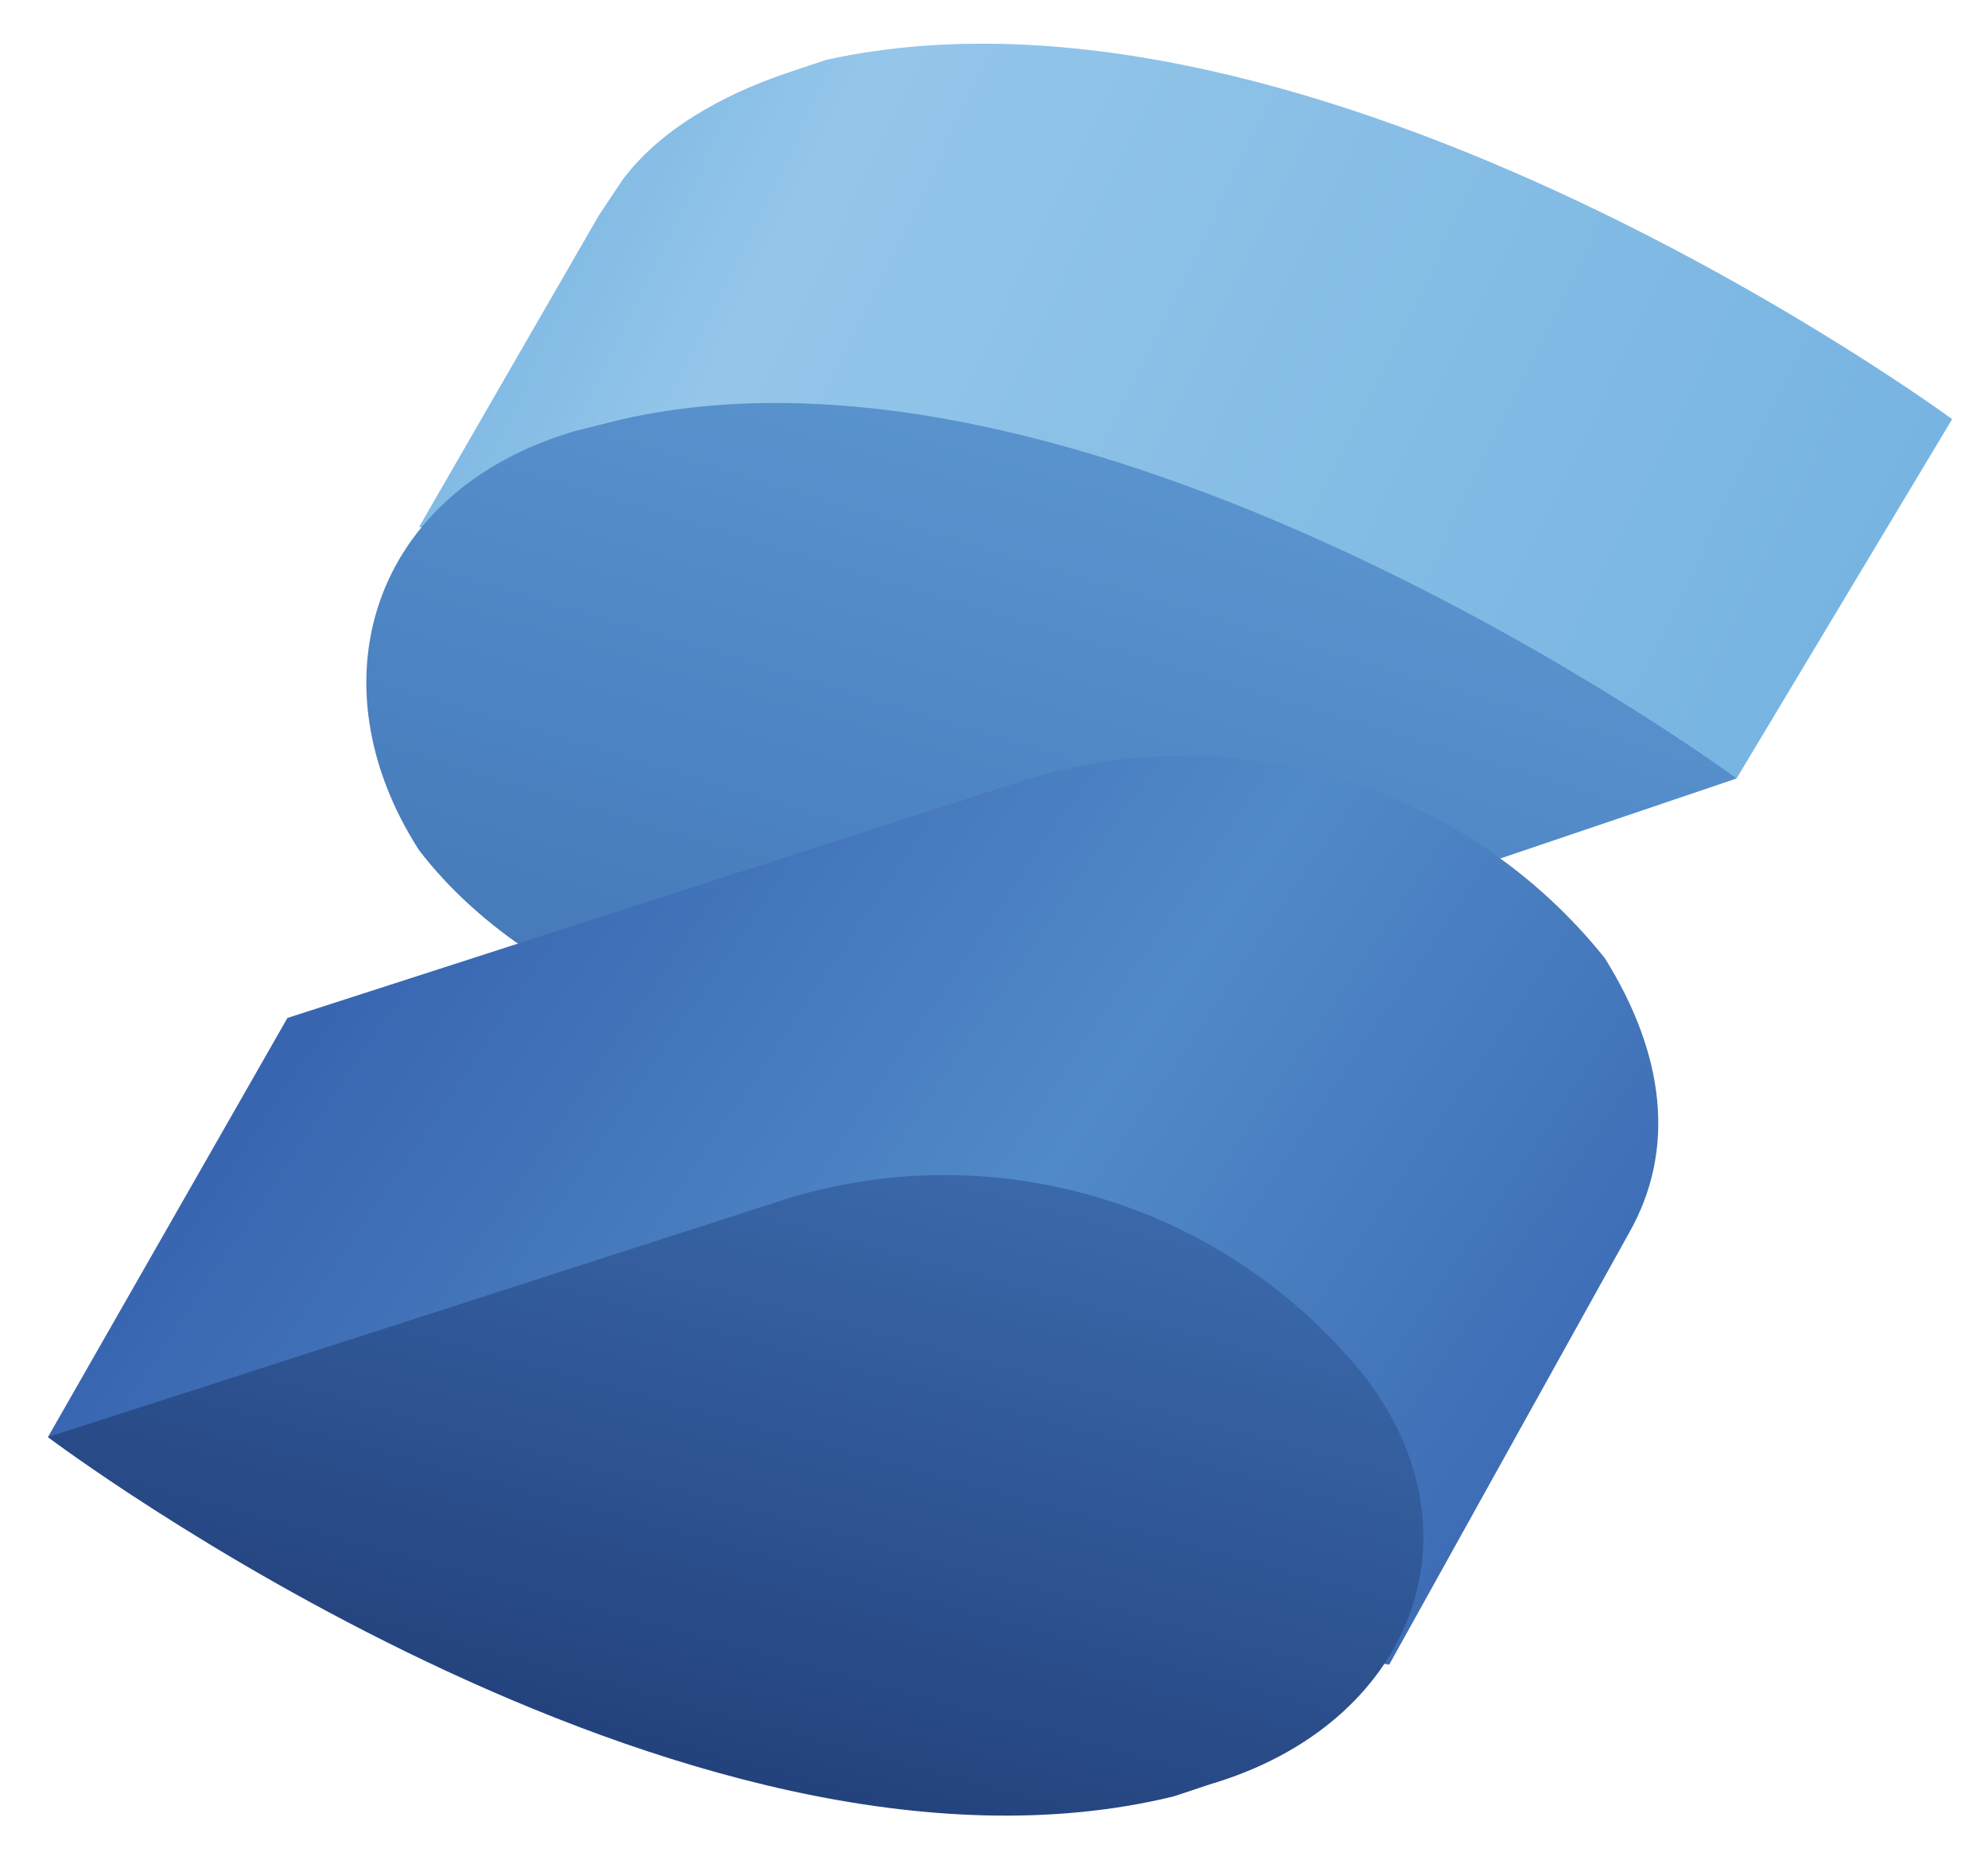
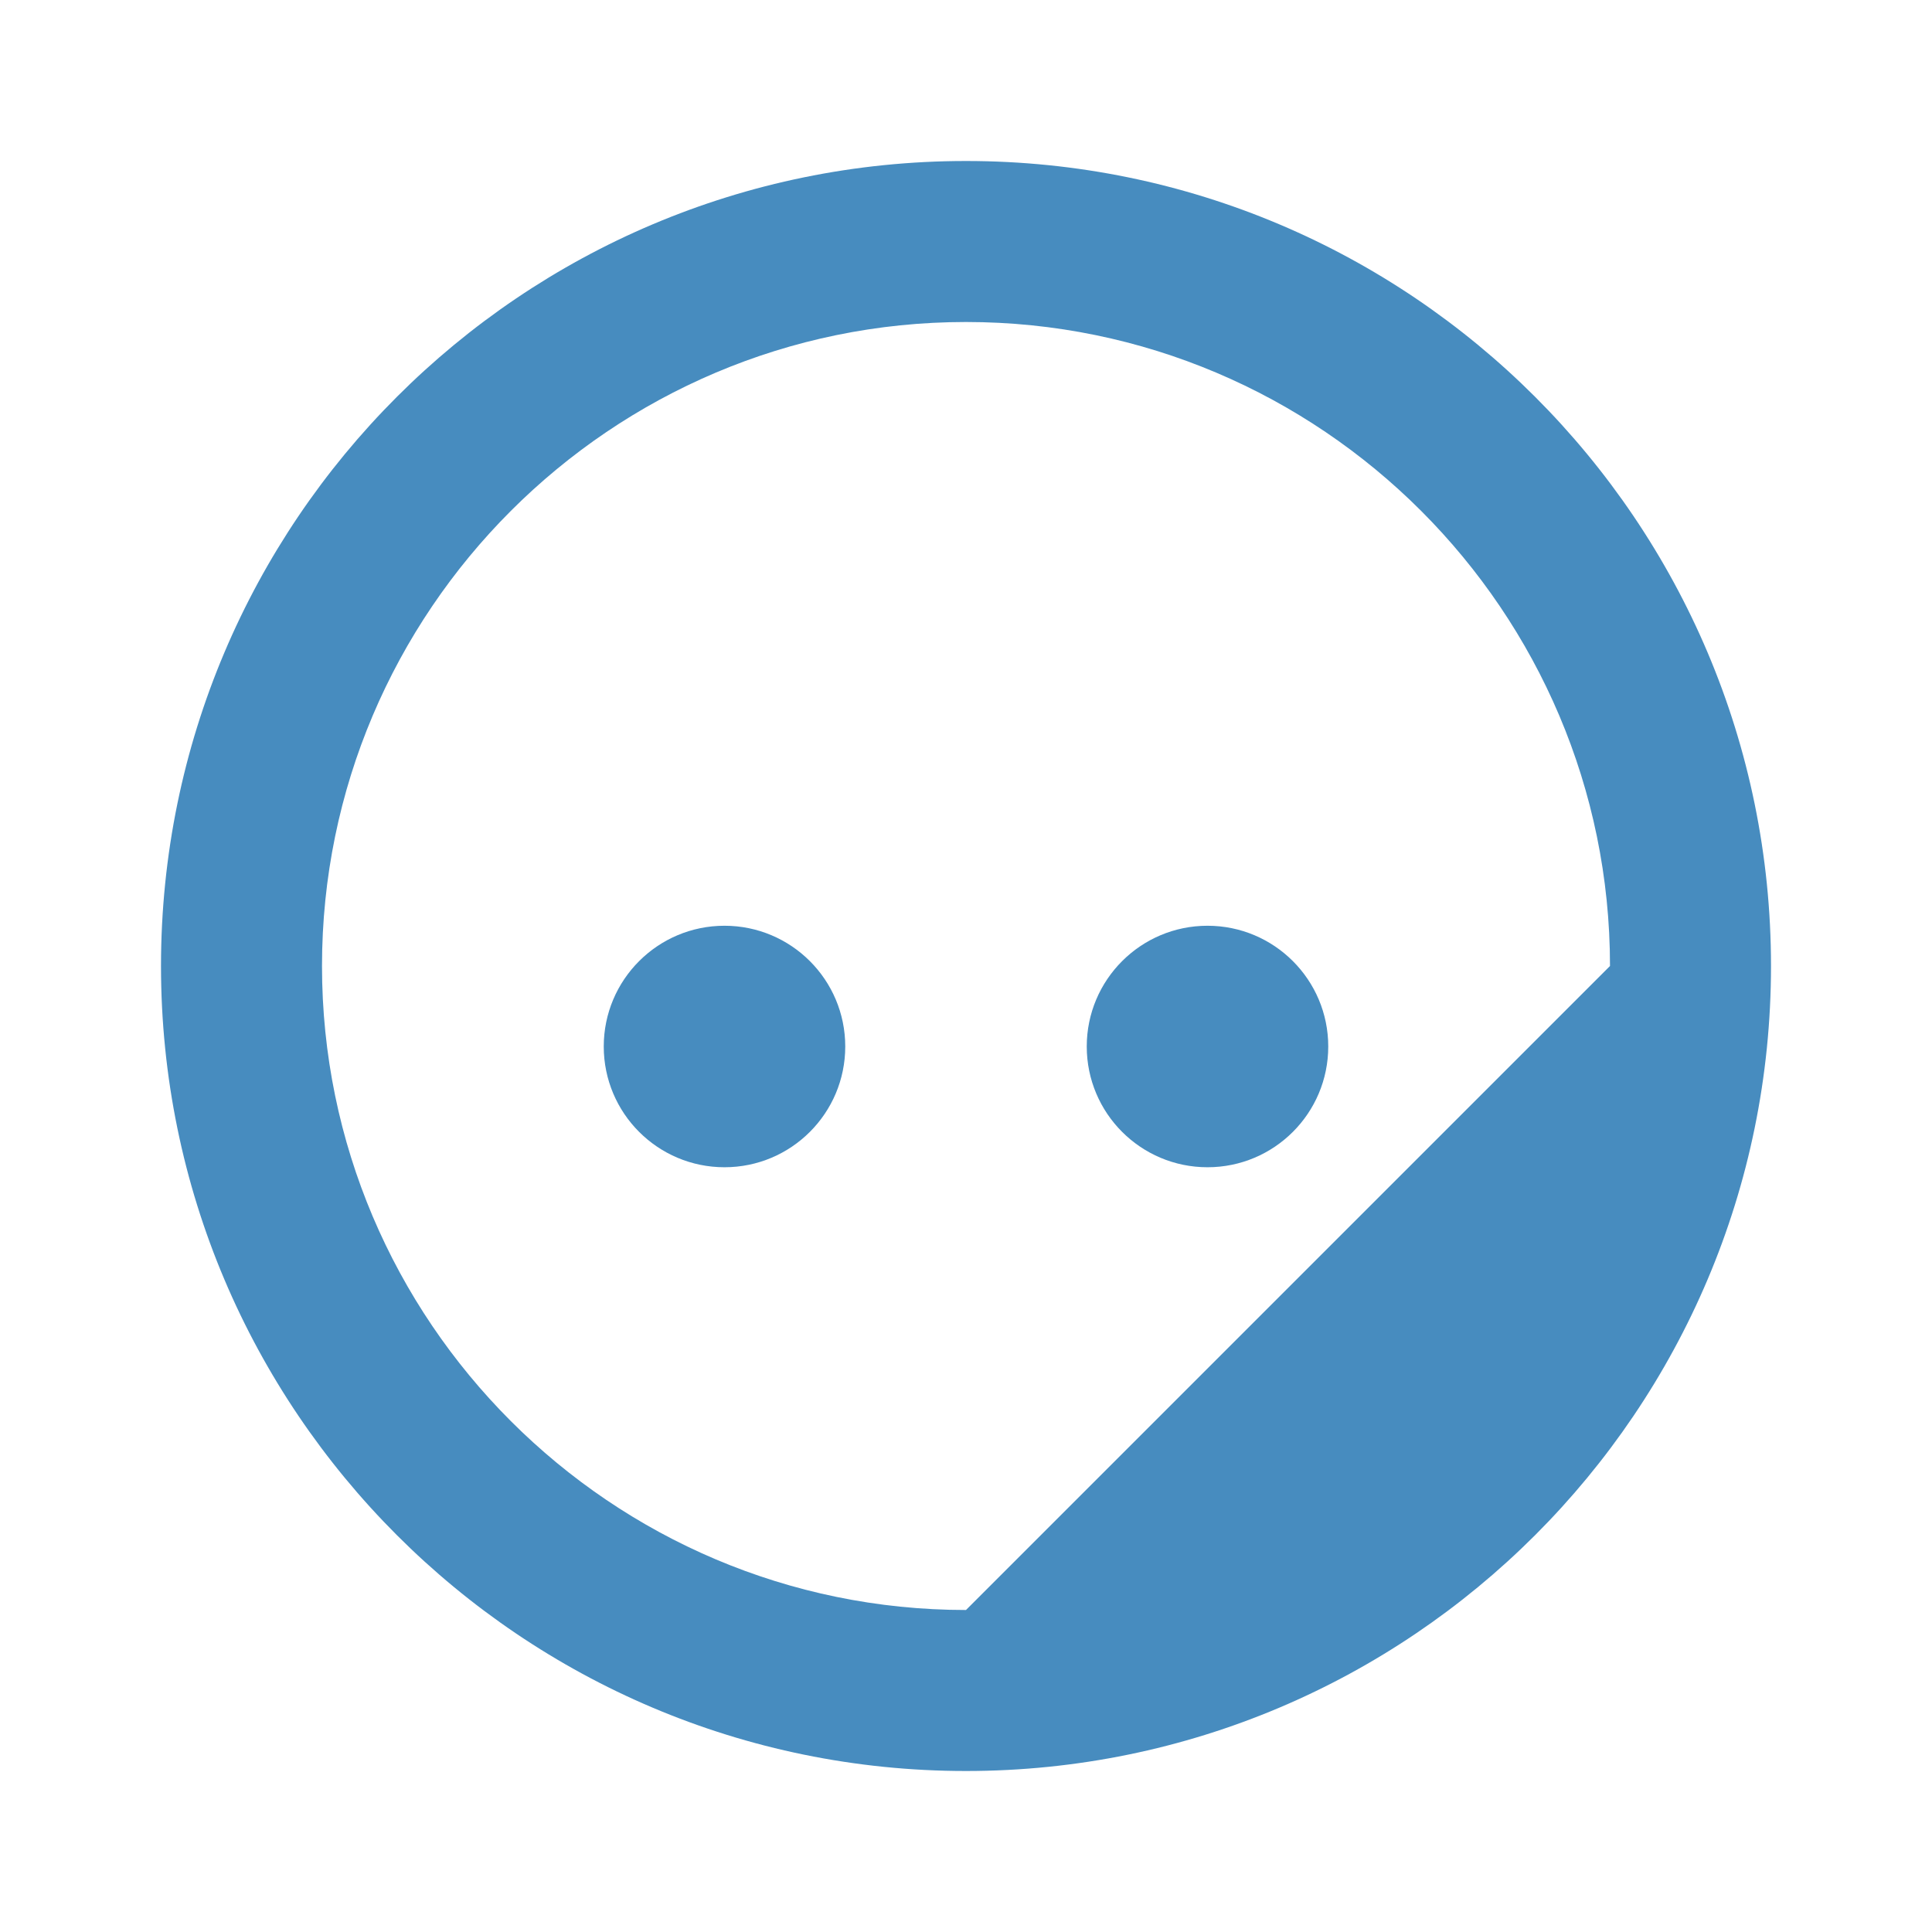
- <svg xmlns="http://www.w3.org/2000/svg" viewBox="0 0 166 155.3">
-   <path d="M163 35S110-4 69 5l-3 1c-6 2-11 5-14 9l-2 3-15 26 26 5c11 7 25 10 38 7l46 9 18-30z" fill="#76b3e1" />
-   <linearGradient id="a" gradientUnits="userSpaceOnUse" x1="27.5" y1="3" x2="152" y2="63.5">
-     <stop offset=".1" stop-color="#76b3e1" />
-     <stop offset=".3" stop-color="#dcf2fd" />
-     <stop offset="1" stop-color="#76b3e1" />
-   </linearGradient>
-   <path d="M163 35S110-4 69 5l-3 1c-6 2-11 5-14 9l-2 3-15 26 26 5c11 7 25 10 38 7l46 9 18-30z" opacity=".3" fill="url(#a)" />
-   <path d="M52 35l-4 1c-17 5-22 21-13 35 10 13 31 20 48 15l62-21S92 26 52 35z" fill="#518ac8" />
-   <linearGradient id="b" gradientUnits="userSpaceOnUse" x1="95.8" y1="32.6" x2="74" y2="105.2">
-     <stop offset="0" stop-color="#76b3e1" />
-     <stop offset=".5" stop-color="#4377bb" />
-     <stop offset="1" stop-color="#1f3b77" />
-   </linearGradient>
-   <path d="M52 35l-4 1c-17 5-22 21-13 35 10 13 31 20 48 15l62-21S92 26 52 35z" opacity=".3" fill="url(#b)" />
-   <linearGradient id="c" gradientUnits="userSpaceOnUse" x1="18.4" y1="64.2" x2="144.3" y2="149.8">
-     <stop offset="0" stop-color="#315aa9" />
-     <stop offset=".5" stop-color="#518ac8" />
-     <stop offset="1" stop-color="#315aa9" />
-   </linearGradient>
-   <path d="M134 80a45 45 0 00-48-15L24 85 4 120l112 19 20-36c4-7 3-15-2-23z" fill="url(#c)" />
-   <linearGradient id="d" gradientUnits="userSpaceOnUse" x1="75.2" y1="74.5" x2="24.4" y2="260.8">
-     <stop offset="0" stop-color="#4377bb" />
-     <stop offset=".5" stop-color="#1a336b" />
-     <stop offset="1" stop-color="#1a336b" />
-   </linearGradient>
-   <path d="M114 115a45 45 0 00-48-15L4 120s53 40 94 30l3-1c17-5 23-21 13-34z" fill="url(#d)" />
+ <svg xmlns="http://www.w3.org/2000/svg" viewBox="0 0 24 24" fill="#478cbf">
+   <path d="M12 2C6.48 2 2 6.48 2 12s4.48 10 10 10 10-4.48 10-10S17.52 2 12 2zm0 18c-4.41 0-8-3.59-8-8s3.59-8 8-8 8 3.59 8 8 8zm-1-13h2v6h-2zm0 8h2v2h-2z" />
+   <circle cx="9" cy="13" r="1.5" />
+   <circle cx="15" cy="13" r="1.5" />
</svg>
